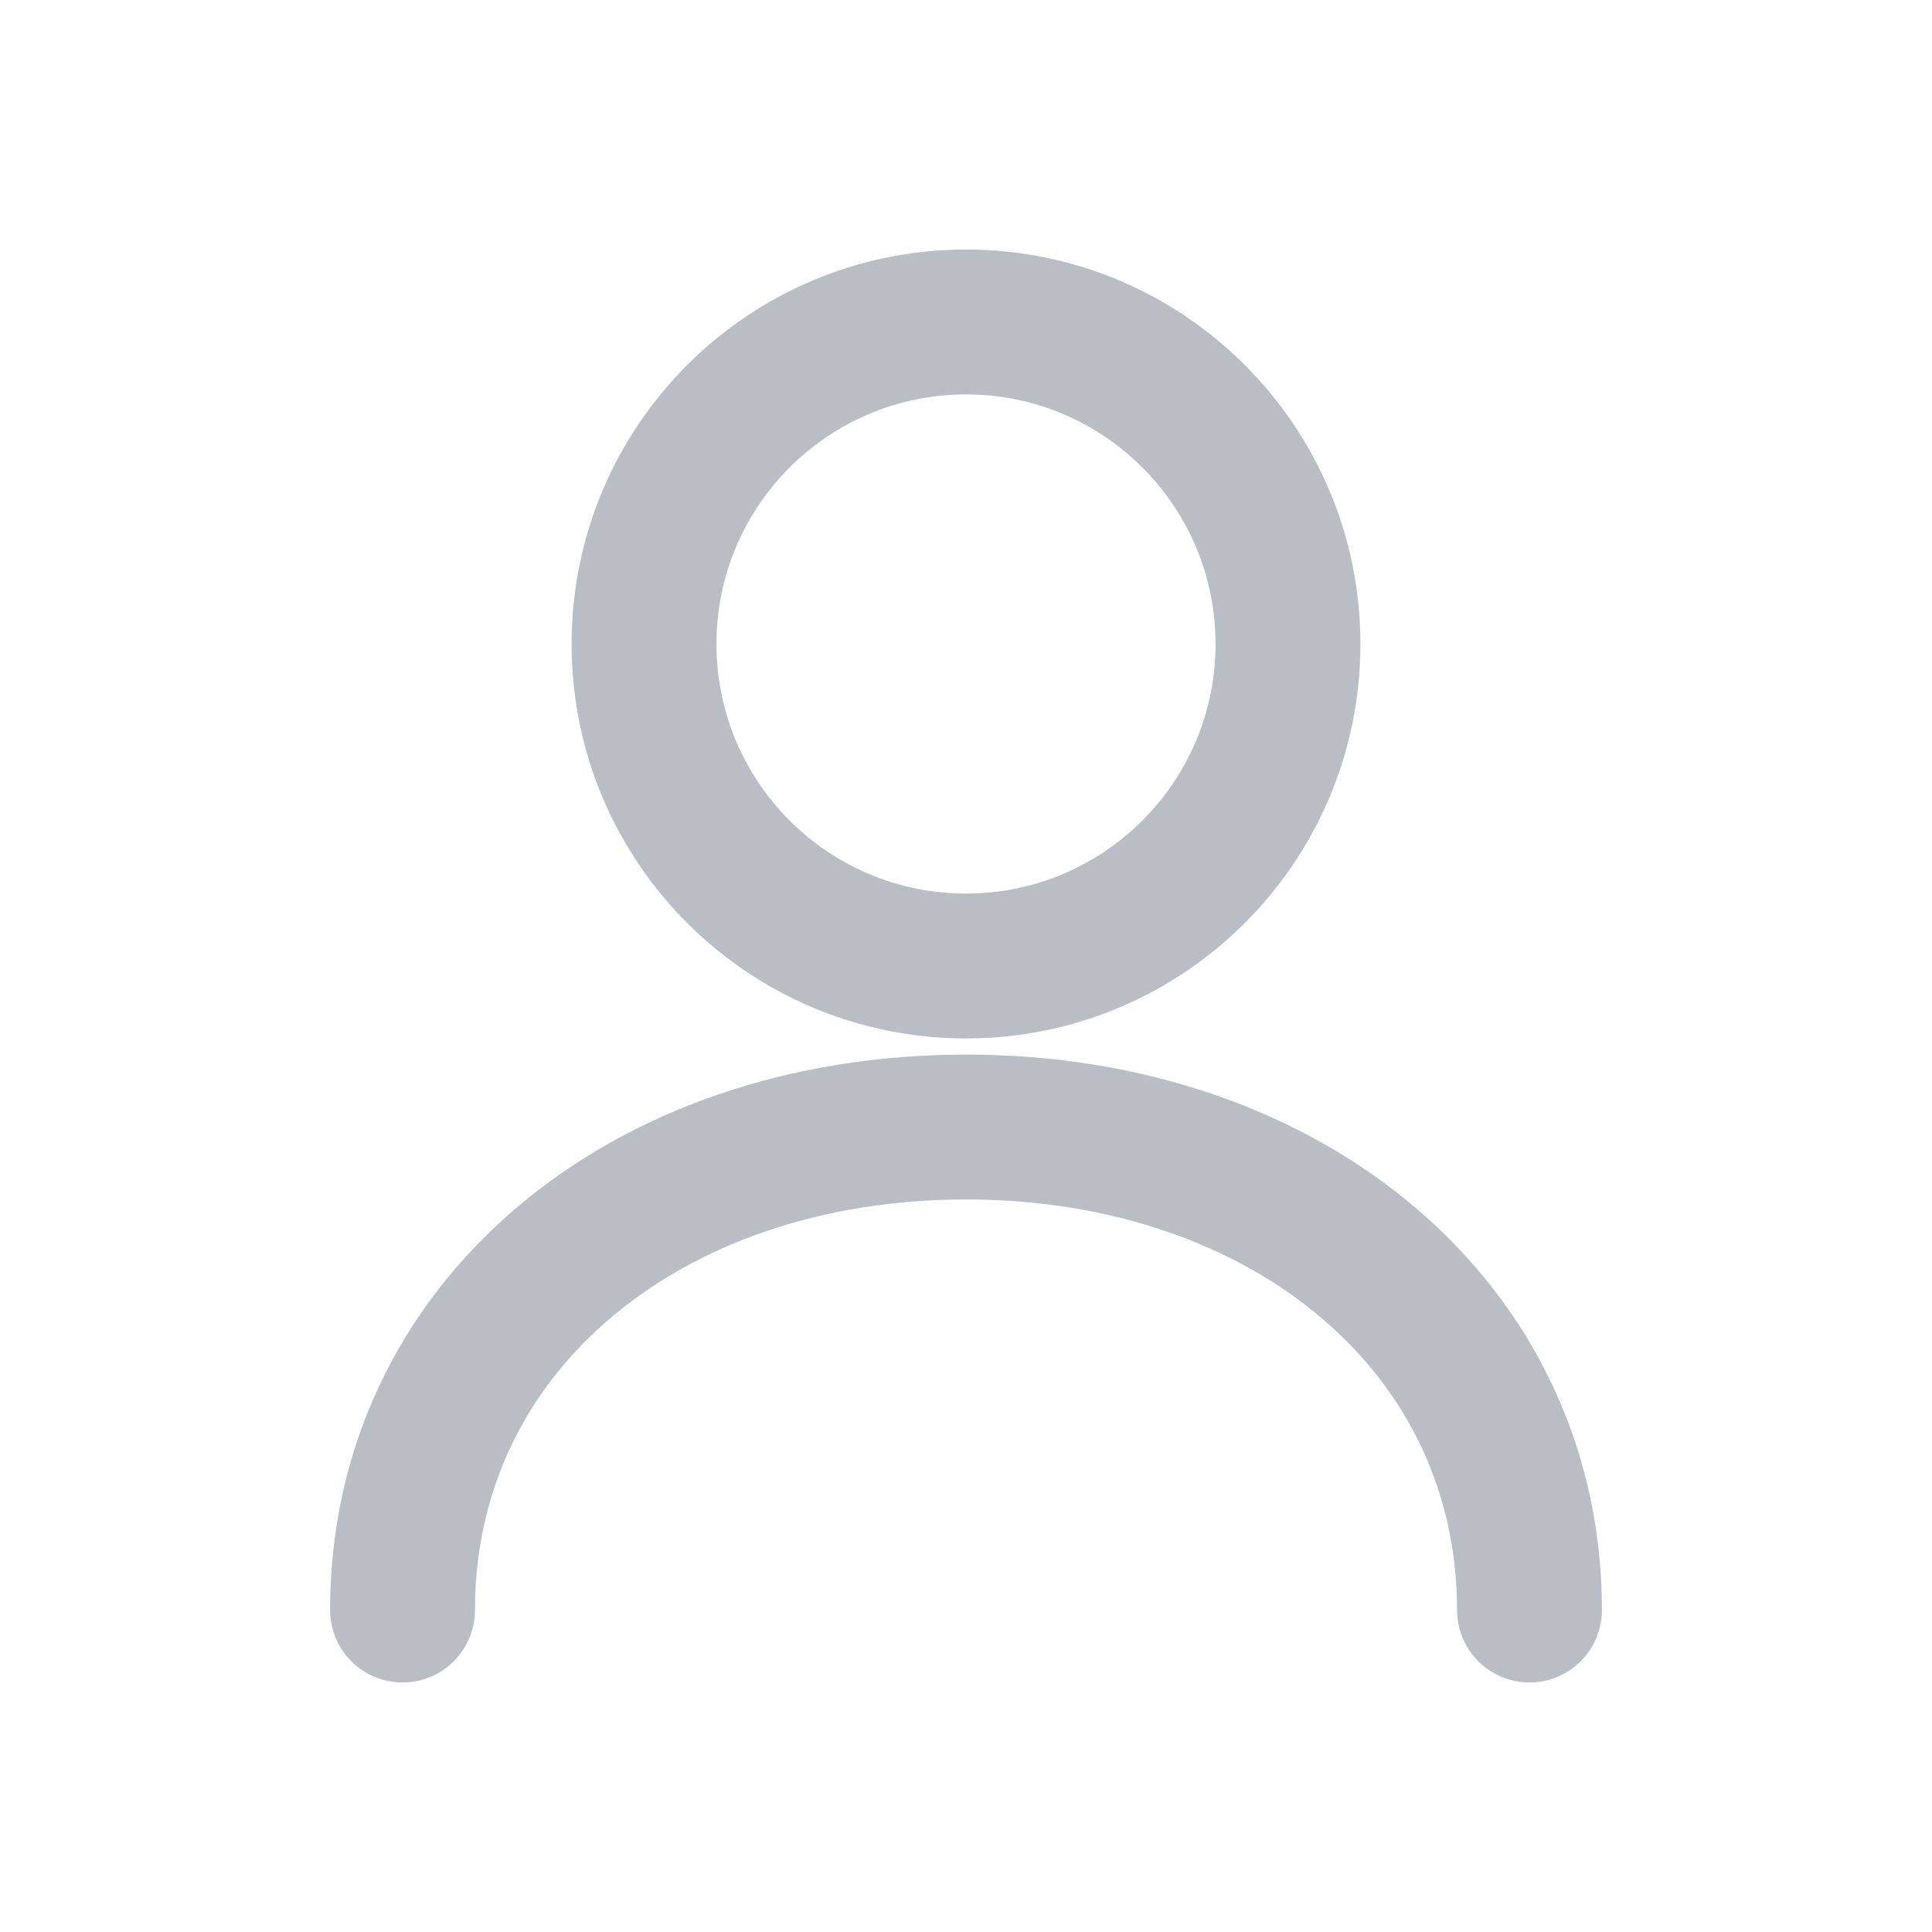
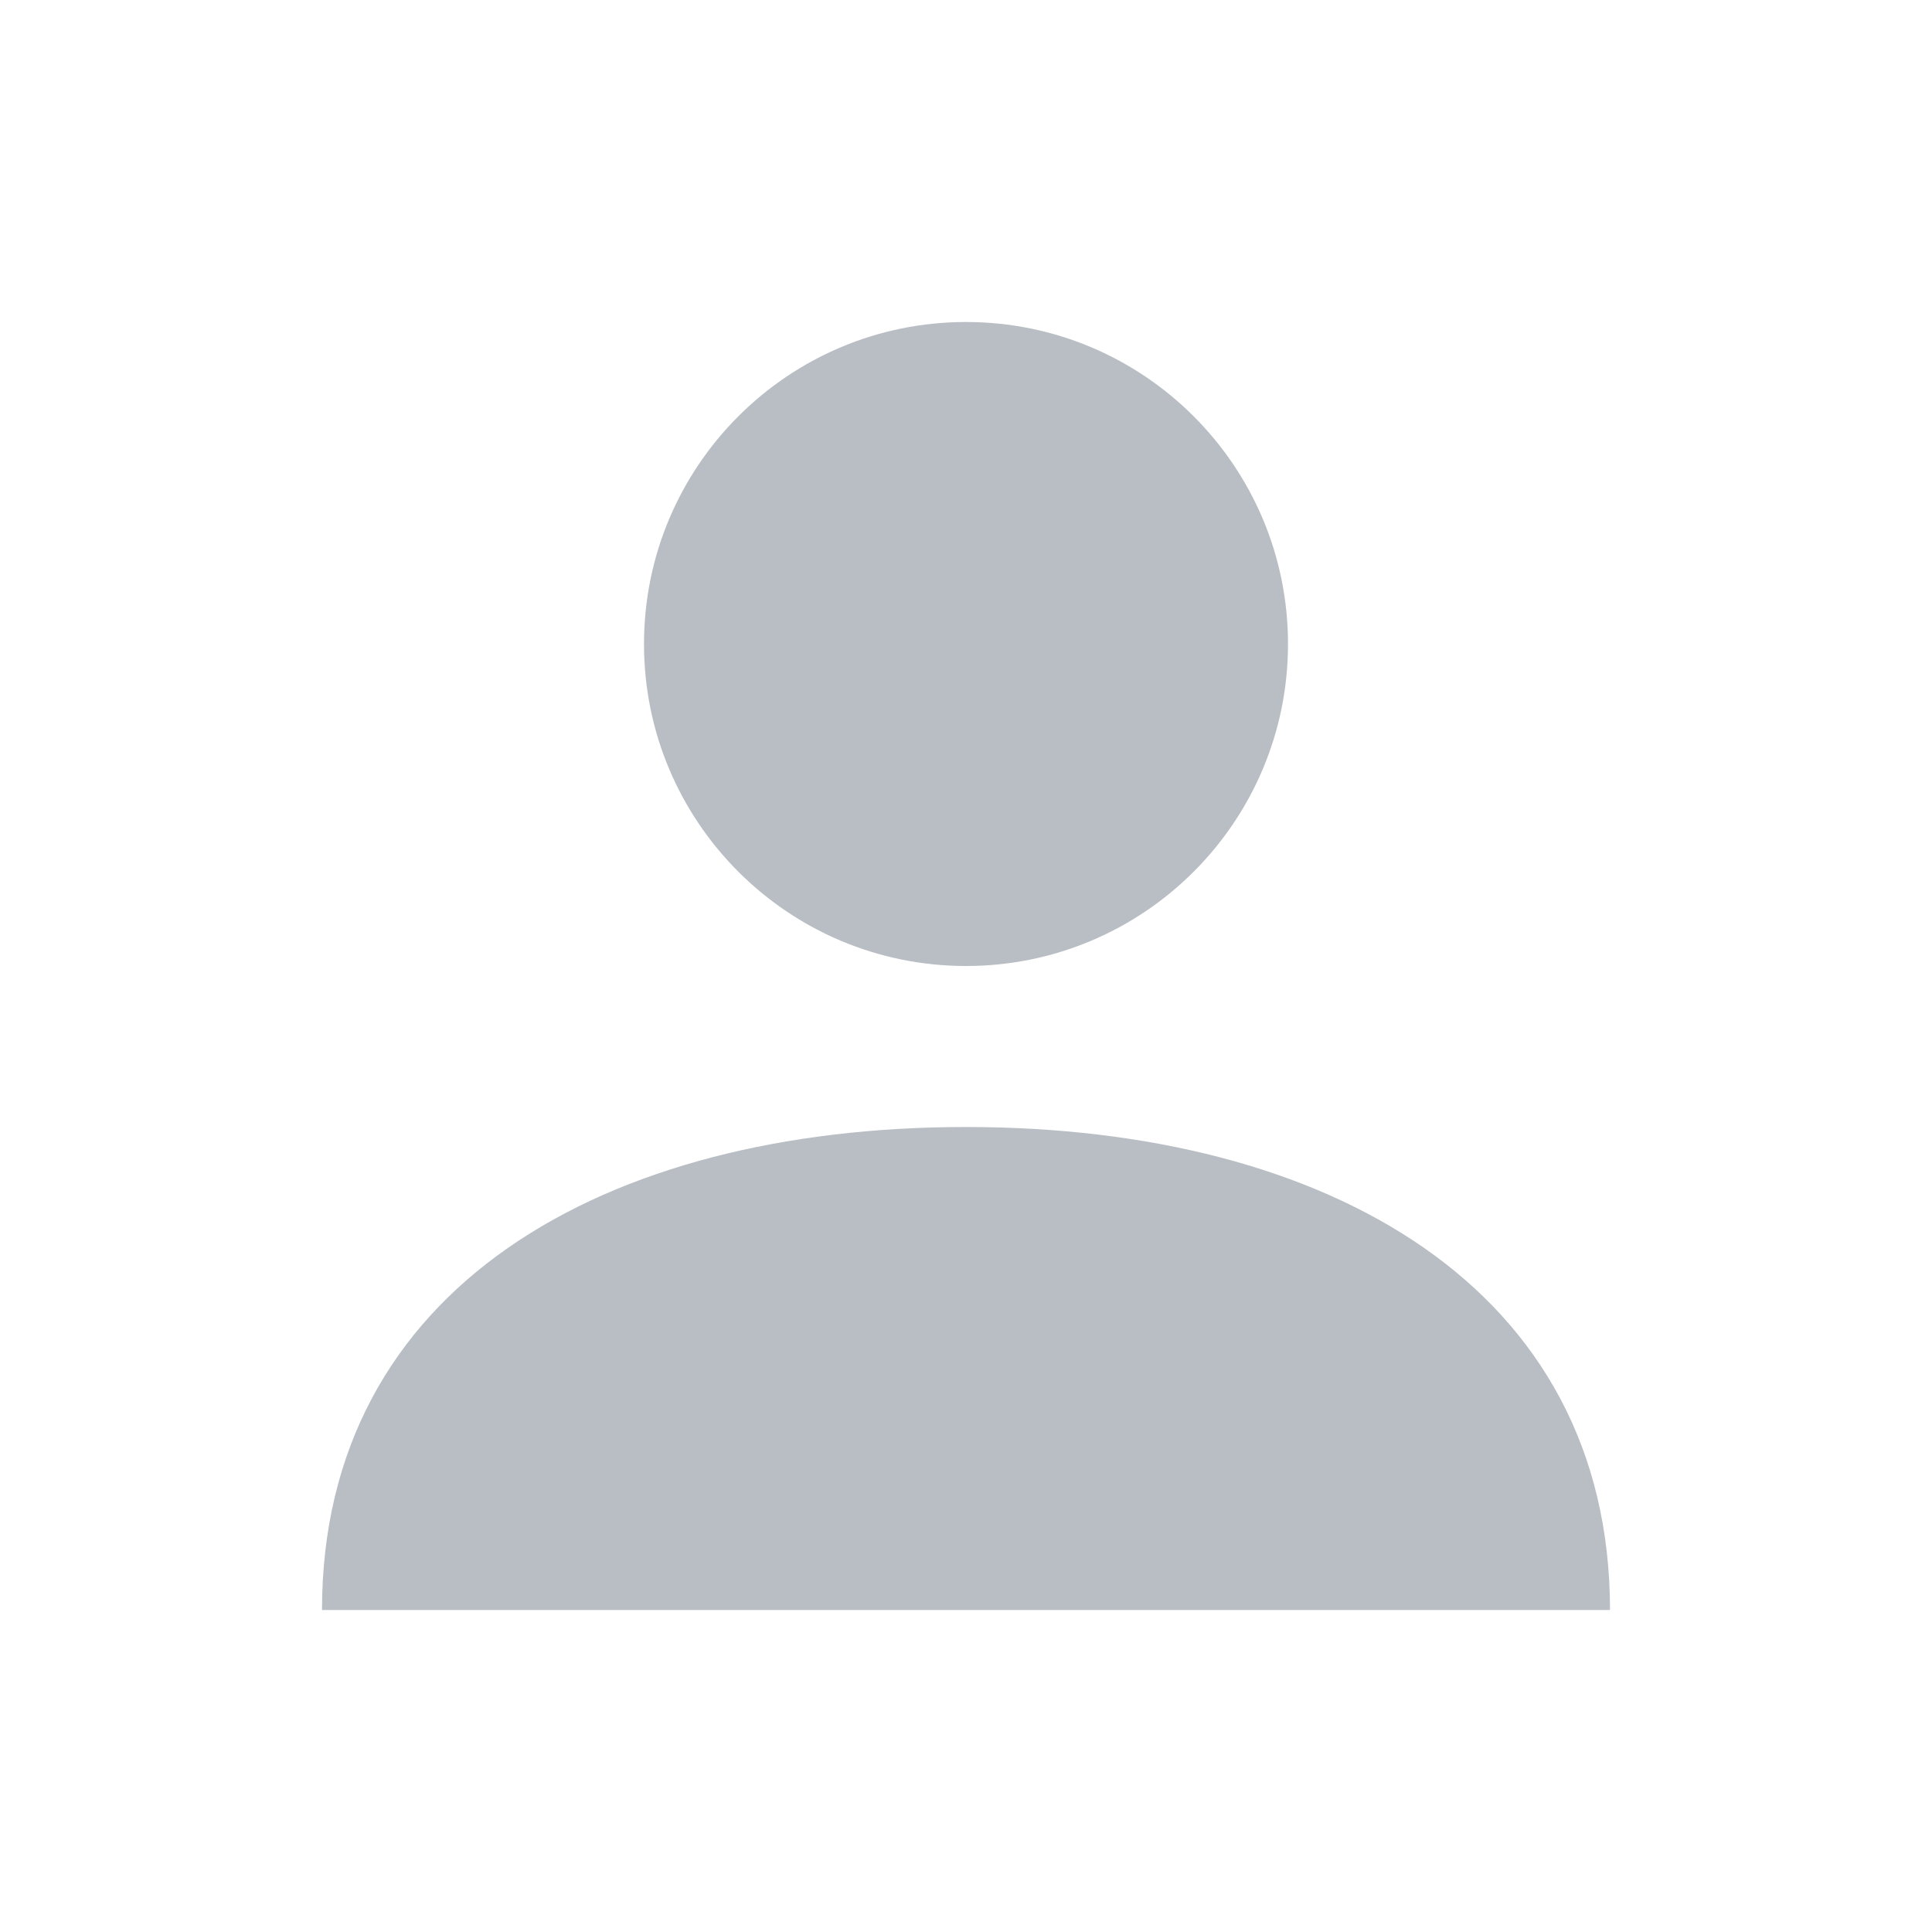
- <svg xmlns="http://www.w3.org/2000/svg" width="23" height="23" viewBox="0 0 23 23" fill="none">
-   <path d="M11.5 11.5C13.617 11.5 15.333 9.784 15.333 7.667C15.333 5.55 13.617 3.833 11.5 3.833C9.383 3.833 7.667 5.55 7.667 7.667C7.667 9.784 9.383 11.5 11.5 11.5Z" stroke="#B9BEC5" stroke-width="1.725" stroke-linecap="round" stroke-linejoin="round" />
-   <path d="M4.792 19.167C4.792 15.812 7.667 13.417 11.5 13.417C15.333 13.417 18.208 15.812 18.208 19.167" stroke="#B9BEC5" stroke-width="1.725" stroke-linecap="round" stroke-linejoin="round" />
+ <svg xmlns="http://www.w3.org/2000/svg" width="24" height="24" viewBox="0 0 24 24" fill="none">
+   <circle cx="12" cy="8" r="4" fill="#B9BEC5" />
+   <path d="M4 20c0-4 3.5-6 8-6s8 2 8 6z" fill="#B9BEC5" />
</svg>
